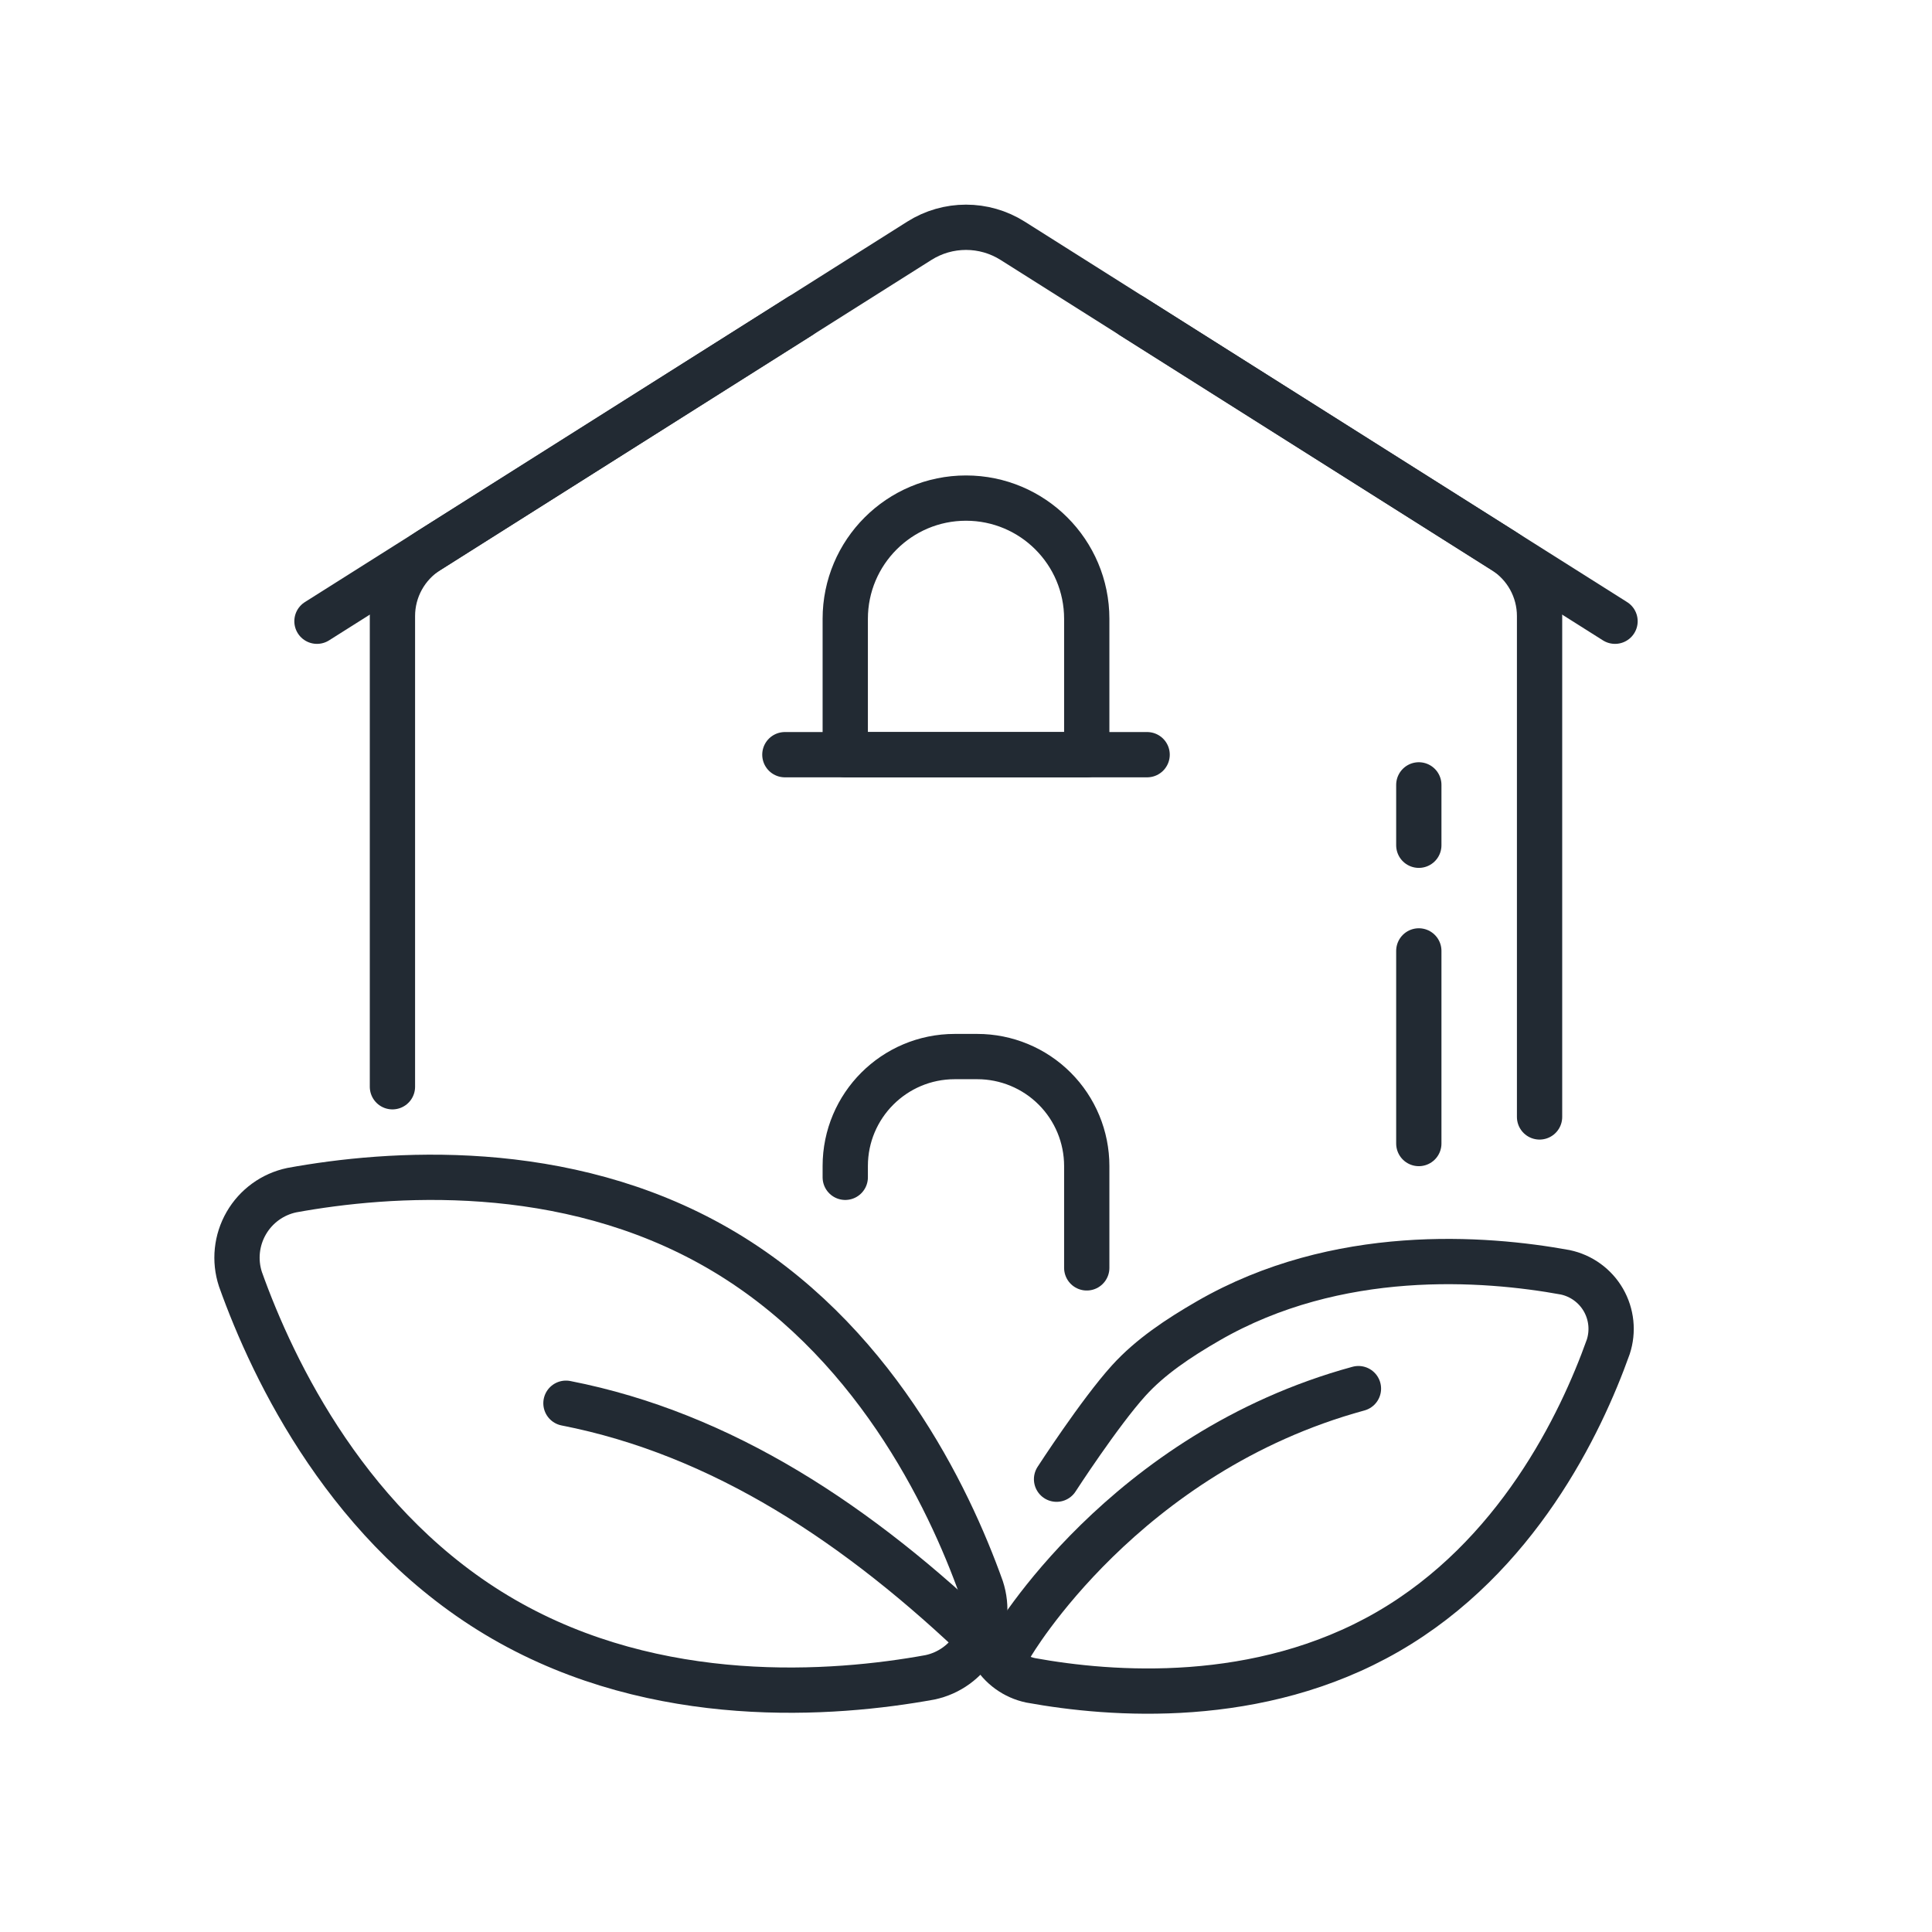
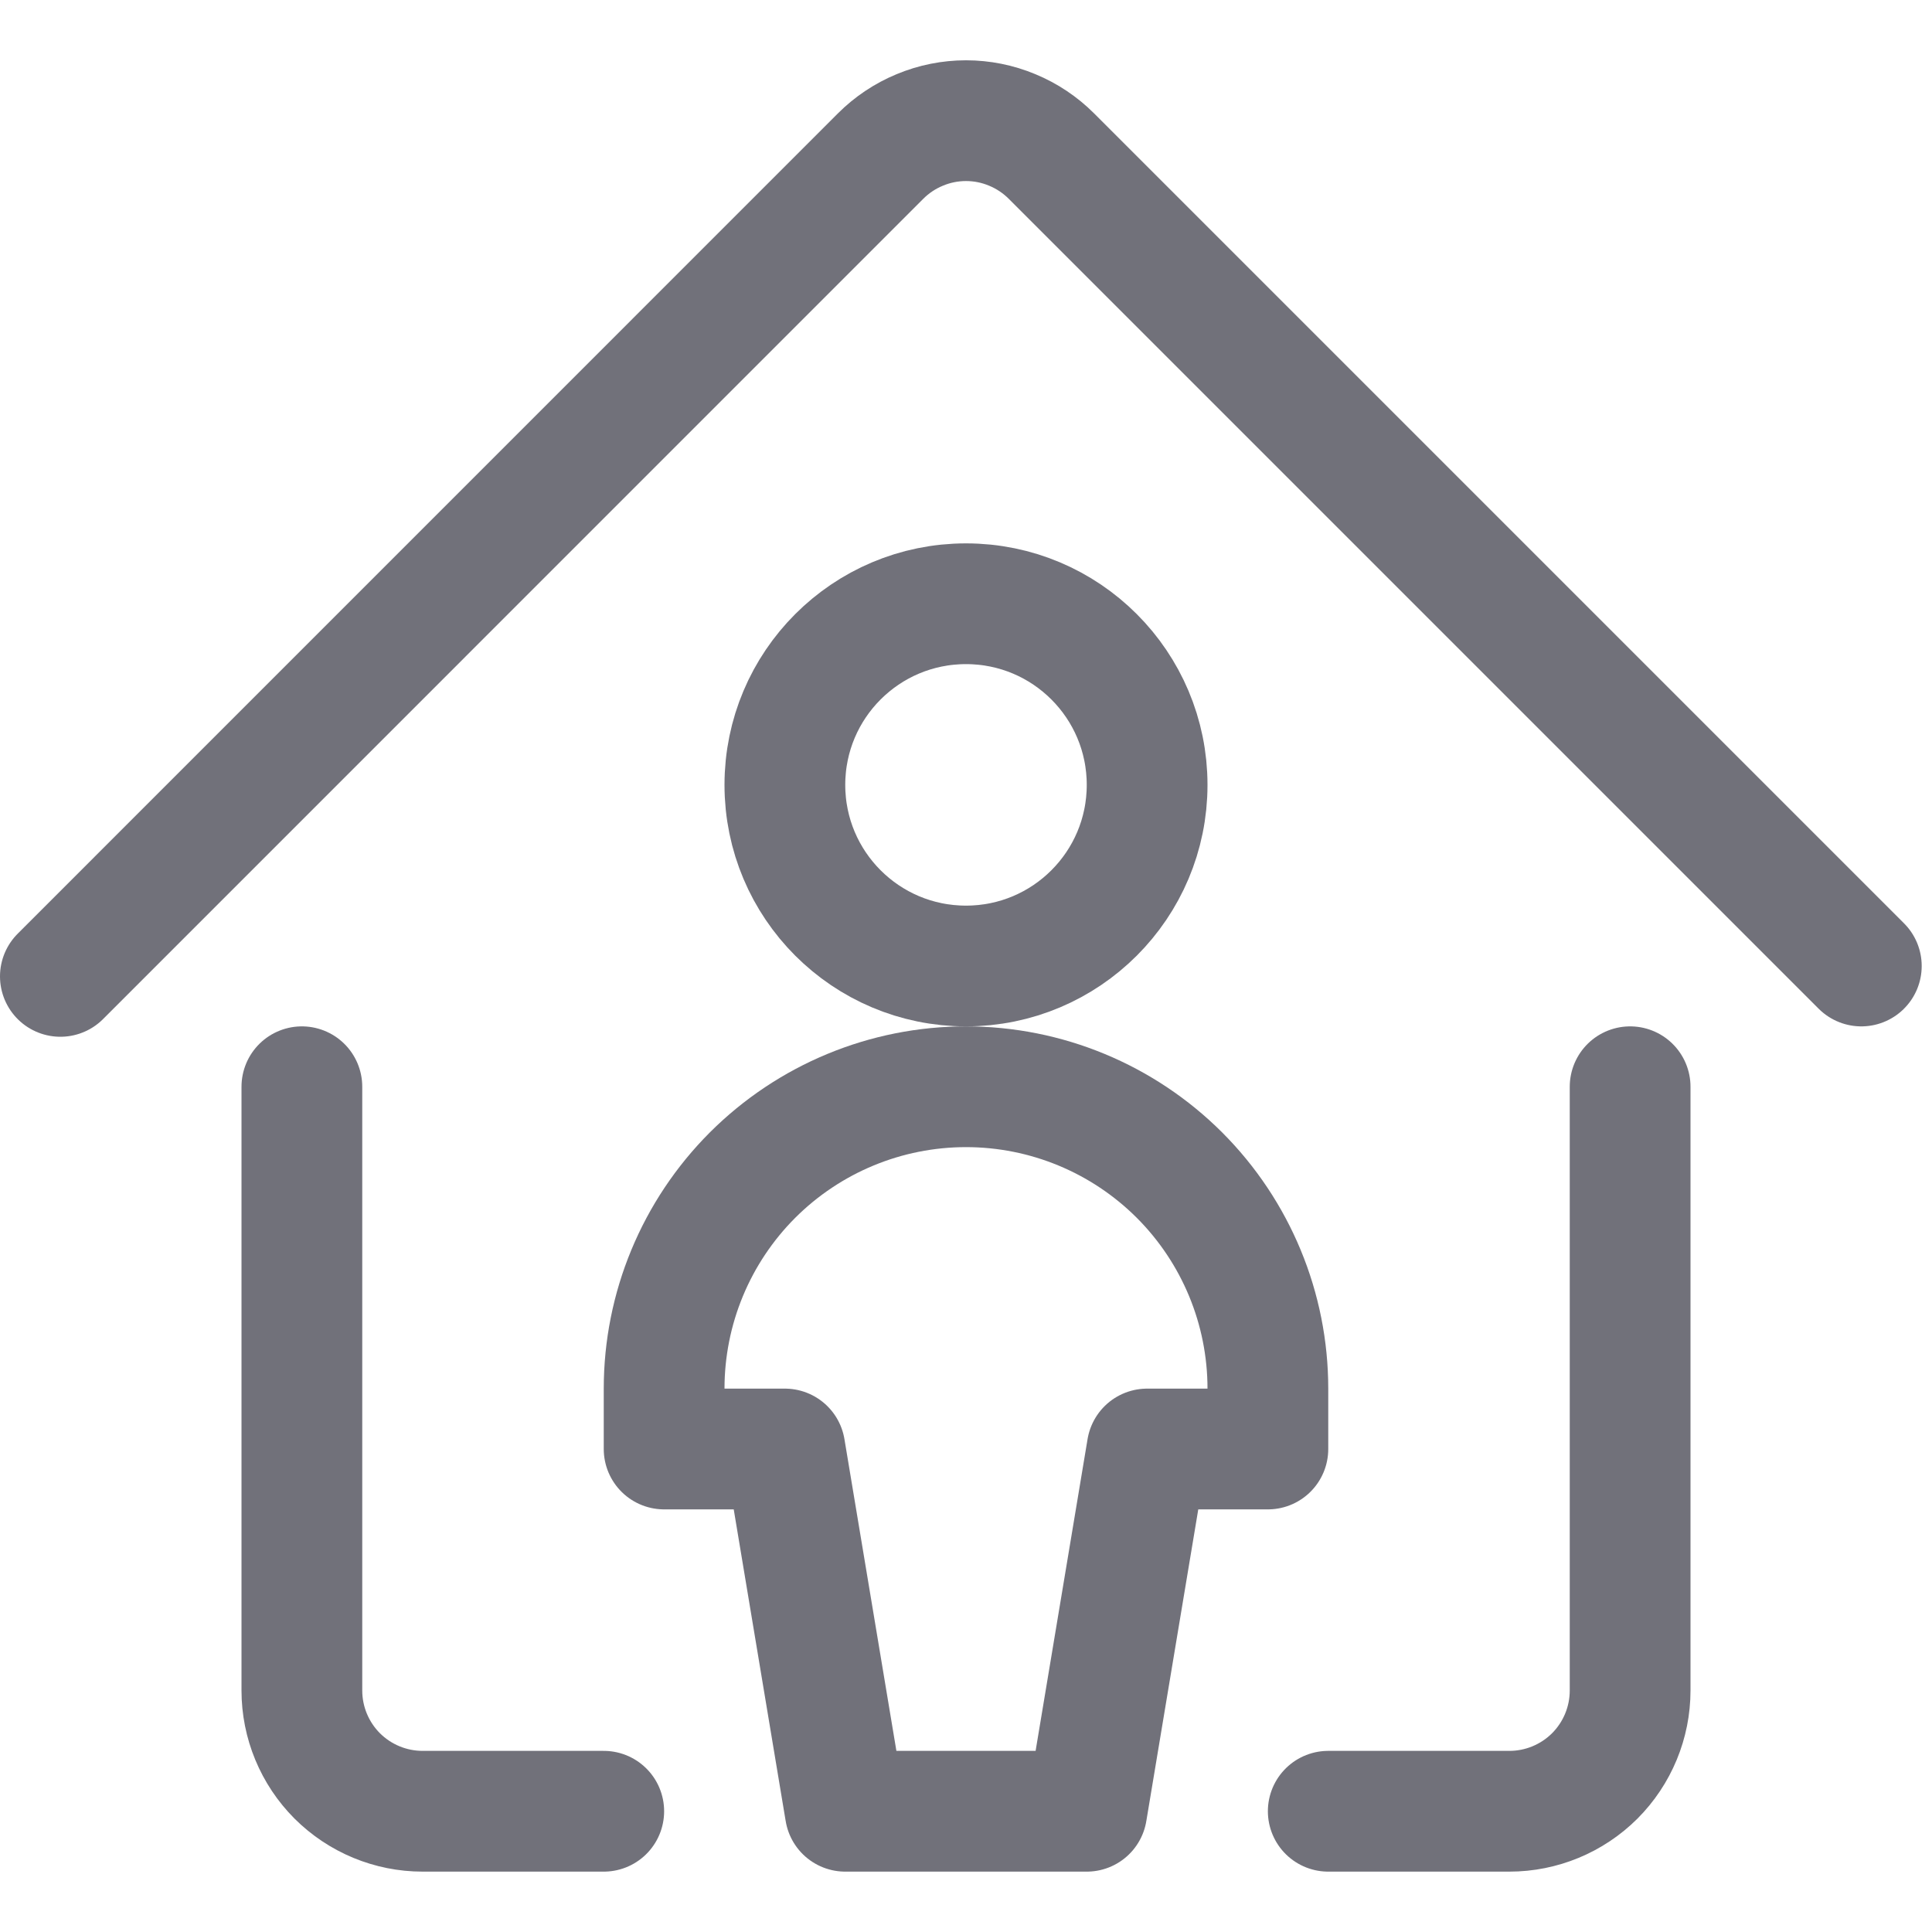
- <svg xmlns="http://www.w3.org/2000/svg" width="100%" height="100%" viewBox="0 0 64 64" version="1.1" xml:space="preserve" style="fill-rule:evenodd;clip-rule:evenodd;stroke-linecap:round;stroke-linejoin:round;stroke-miterlimit:2;" id="svg27">
-   <defs id="defs31" />
-   <path d="M47,37.881l0,-6.381" style="fill:none;stroke:#222a33;stroke-width:1.5px;" id="path3" />
-   <path d="M51,37l0,-16.593c0,-0.876 -0.449,-1.691 -1.19,-2.158c-3.301,-2.085 -12.574,-7.942 -16.265,-10.273c-0.944,-0.596 -2.146,-0.596 -3.09,0c-3.691,2.331 -12.964,8.188 -16.265,10.273c-0.741,0.467 -1.19,1.282 -1.19,2.158c0,4.075 0,15.593 0,15.593" style="fill:none;stroke:#222a33;stroke-width:1.5px;" id="path5" />
-   <path d="M26.5,10.474l-16,10.105" style="fill:none;stroke:#222a33;stroke-width:1.5px;" id="path7" />
-   <path d="M37.5,10.474l16,10.105" style="fill:none;stroke:#222a33;stroke-width:1.5px;" id="path9" />
-   <path d="M36,20.5c0,-2.209 -1.791,-4 -4,-4c-2.209,0 -4,1.791 -4,4c0,2.205 0,4.5 0,4.5l8,0l0,-4.5Z" style="fill:none;stroke:#222a33;stroke-width:1.5px;" id="path11" />
-   <path d="M26,25l12,0" style="fill:none;stroke:#222a33;stroke-width:1.5px;" id="path13" />
-   <path d="M47,28l0,-2" style="fill:none;stroke:#222a33;stroke-width:1.5px;" id="path15" />
-   <path d="M7.965,42.376c-0.203,-0.618 -0.133,-1.293 0.192,-1.856c0.325,-0.564 0.874,-0.962 1.511,-1.095c3.192,-0.582 9.014,-1.026 14.118,1.921c5.104,2.947 7.63,8.211 8.722,11.266c0.203,0.618 0.133,1.293 -0.192,1.857c-0.325,0.563 -0.875,0.961 -1.511,1.095c-3.193,0.581 -9.014,1.025 -14.118,-1.922c-5.104,-2.947 -7.631,-8.21 -8.722,-11.266Z" style="fill:none;stroke:#222a33;stroke-width:1.5px;" id="path17" />
-   <path d="M32.878,54.747c0.273,0.472 0.733,0.805 1.266,0.917c2.674,0.487 7.55,0.859 11.825,-1.609c4.276,-2.469 6.392,-6.877 7.306,-9.437c0.17,-0.517 0.111,-1.083 -0.161,-1.555c-0.272,-0.471 -0.733,-0.805 -1.266,-0.917c-2.674,-0.487 -7.55,-0.859 -11.825,1.61c-0.989,0.571 -1.92,1.191 -2.633,1.978c-0.967,1.068 -2.39,3.266 -2.39,3.266" style="fill:none;stroke:#222a33;stroke-width:1.5px;" id="path19" />
-   <path d="M32.643,54.528c-4.193,-4.043 -8.726,-7.032 -13.895,-8.044" style="fill:none;stroke:#222a33;stroke-width:1.5px;" id="path21" />
-   <path d="M33.5,54.5c0,0 3.706,-6.373 11.5,-8.5" style="fill:none;stroke:#222a33;stroke-width:1.5px;" id="path23" />
-   <path d="M36,42l0,-3.373c0,-0.962 -0.382,-1.885 -1.062,-2.565c-0.68,-0.68 -1.603,-1.062 -2.565,-1.062c-0.248,0 -0.498,0 -0.746,0c-2.003,0 -3.627,1.624 -3.627,3.627c0,0.231 0,0.373 0,0.373" style="fill:none;stroke:#222a33;stroke-width:1.5px;" id="path25" />
+ <svg xmlns="http://www.w3.org/2000/svg" width="800px" height="800px" viewBox="0 0 24 24" fill="none">
+   <path d="M16.5 22.5H18.75C19.148 22.5 19.529 22.342 19.811 22.061C20.092 21.779 20.25 21.398 20.25 21V13.5" stroke="#71717A" stroke-width="1.5" stroke-linecap="round" stroke-linejoin="round" />
+   <path d="M7.5 22.5H5.25C4.852 22.5 4.471 22.342 4.189 22.061C3.908 21.779 3.75 21.398 3.75 21V13.5" stroke="#71717A" stroke-width="1.5" stroke-linecap="round" stroke-linejoin="round" />
+   <path d="M0.75 12.129L10.939 1.939C11.078 1.8 11.244 1.689 11.426 1.614C11.608 1.538 11.803 1.499 12 1.499C12.197 1.499 12.392 1.538 12.574 1.614C12.756 1.689 12.922 1.8 13.061 1.939L23.122 12" stroke="#71717A" stroke-width="1.5" stroke-linecap="round" stroke-linejoin="round" />
+   <path d="M12 12C13.243 12 14.25 10.993 14.25 9.75C14.25 8.507 13.243 7.5 12 7.5C10.757 7.5 9.75 8.507 9.75 9.75C9.75 10.993 10.757 12 12 12Z" stroke="#71717A" stroke-width="1.5" stroke-linecap="round" stroke-linejoin="round" />
+   <path d="M12 13.5C11.005 13.5 10.052 13.895 9.348 14.598C8.645 15.302 8.25 16.255 8.25 17.25V18H9.75L10.5 22.5H13.5L14.25 18H15.75V17.25C15.75 16.255 15.355 15.302 14.652 14.598C13.948 13.895 12.995 13.5 12 13.5Z" stroke="#71717A" stroke-width="1.5" stroke-linecap="round" stroke-linejoin="round" />
</svg>
